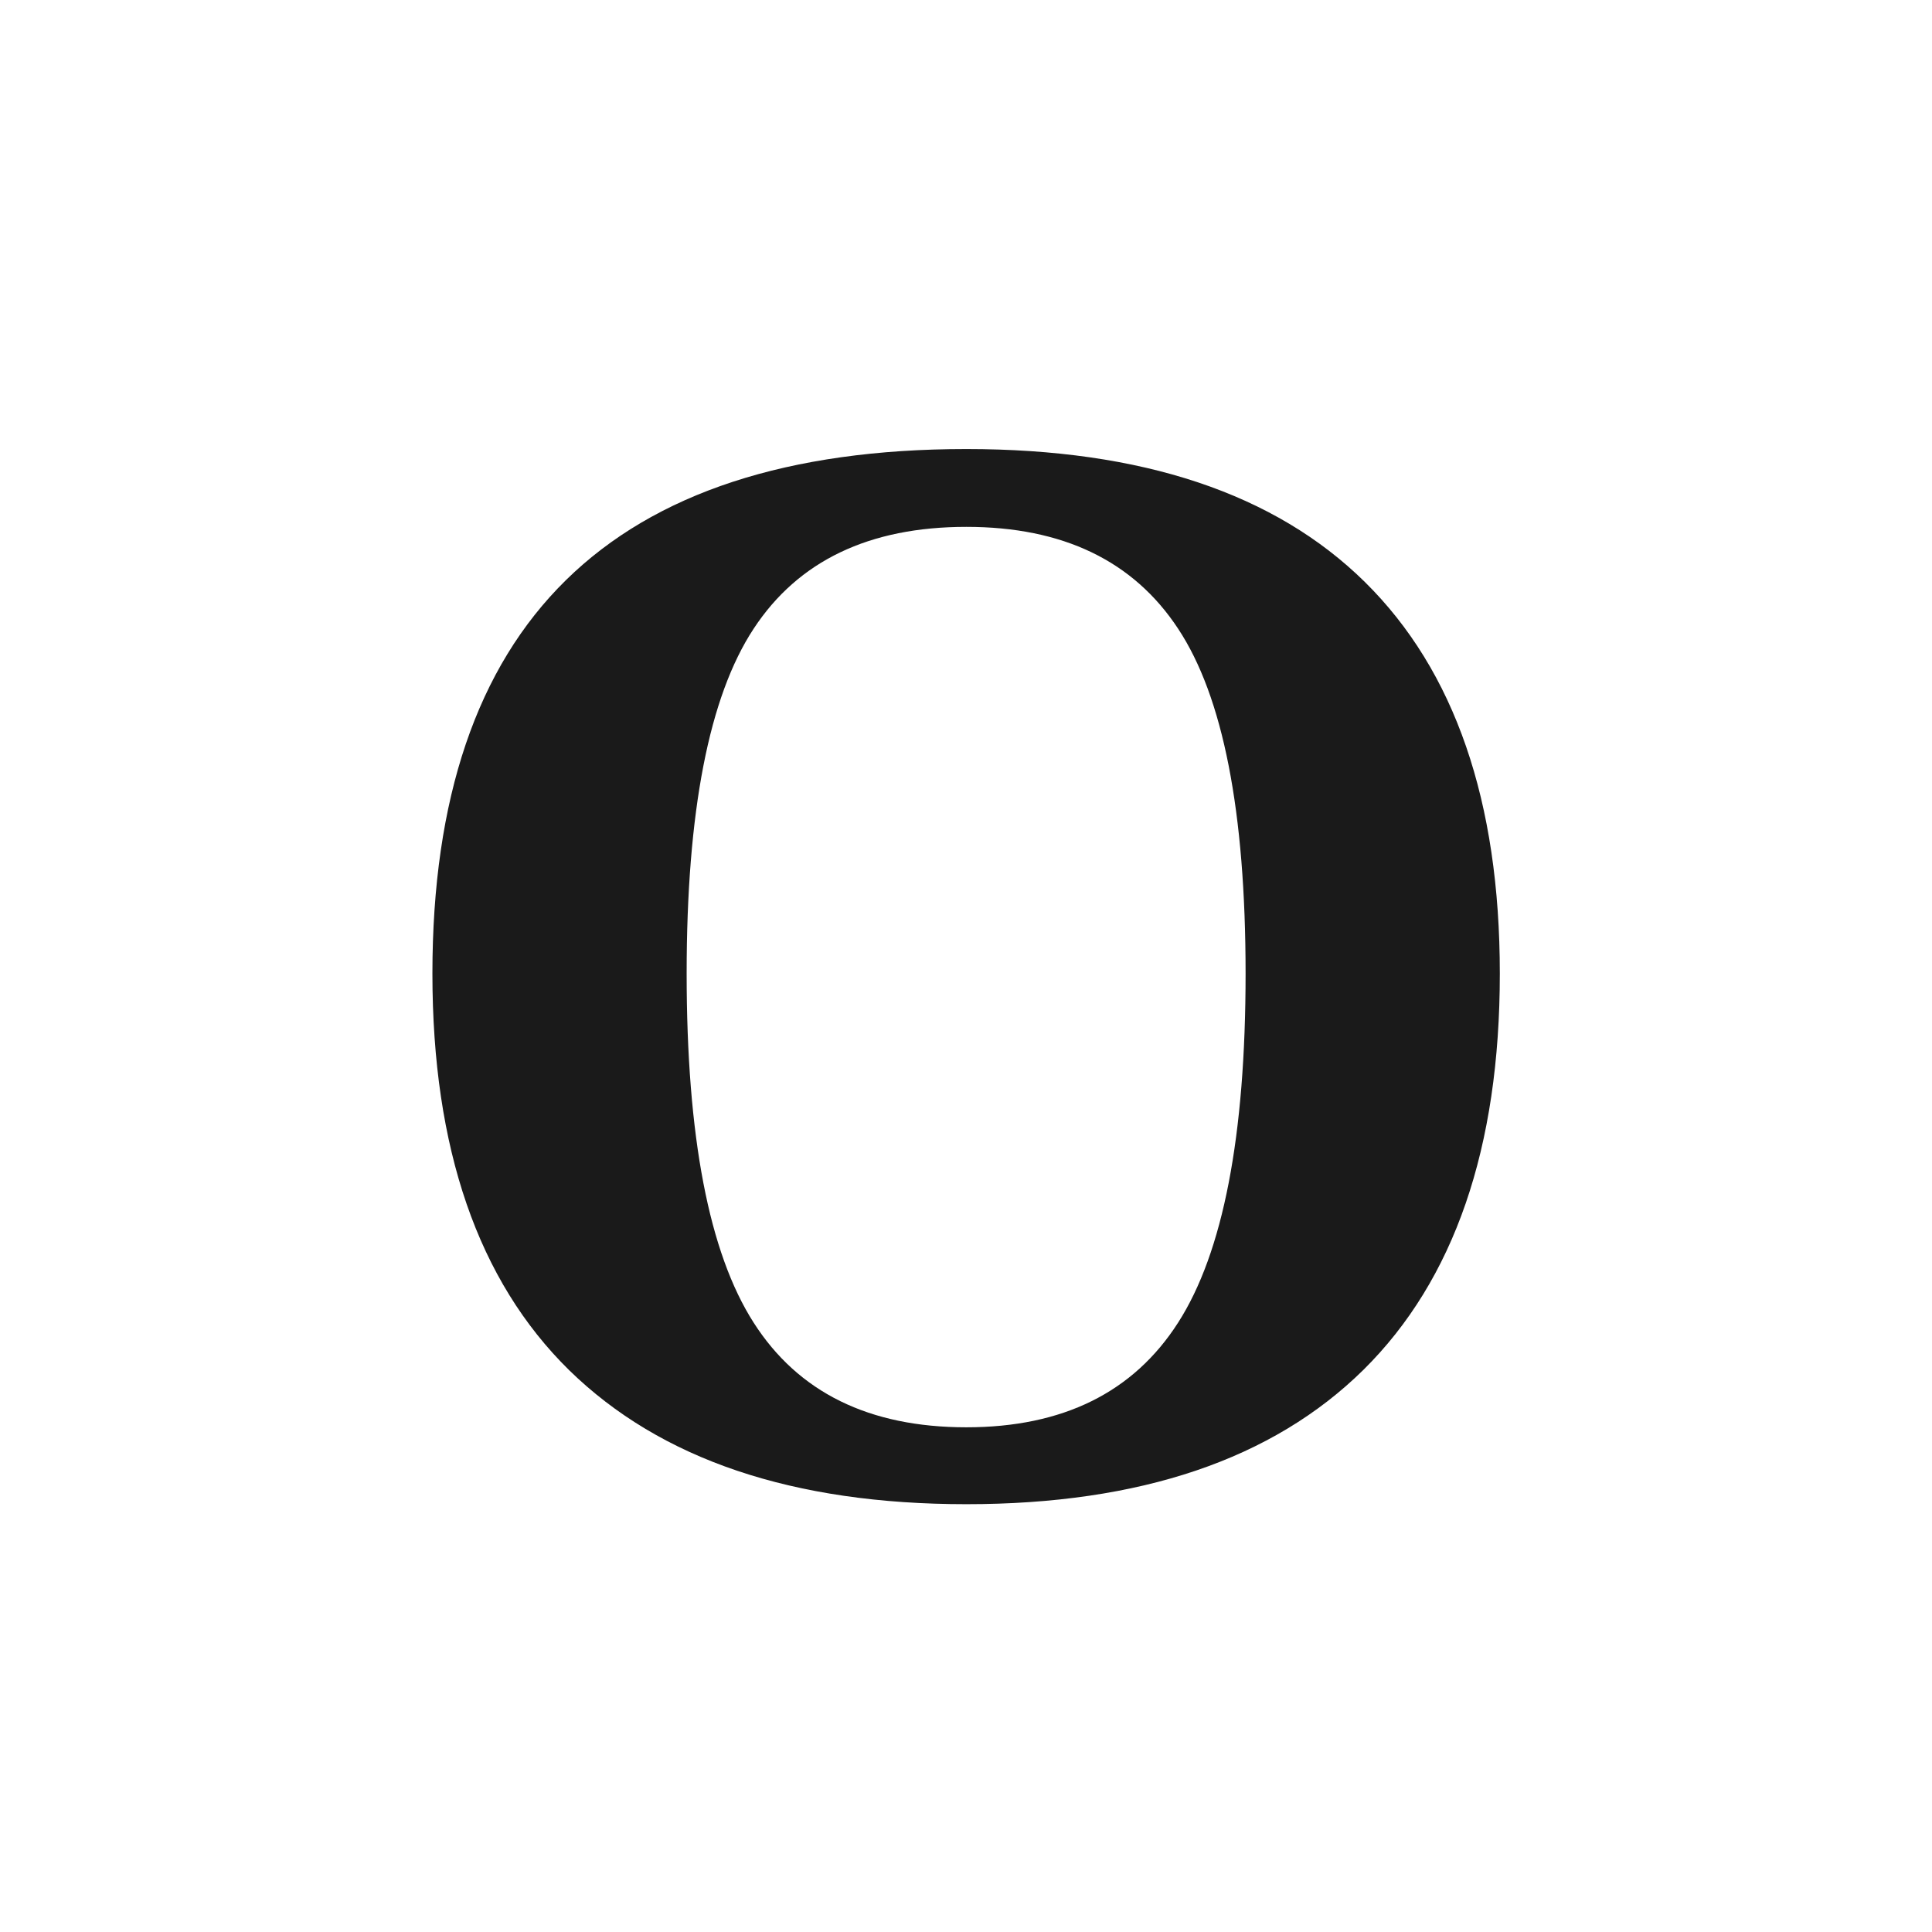
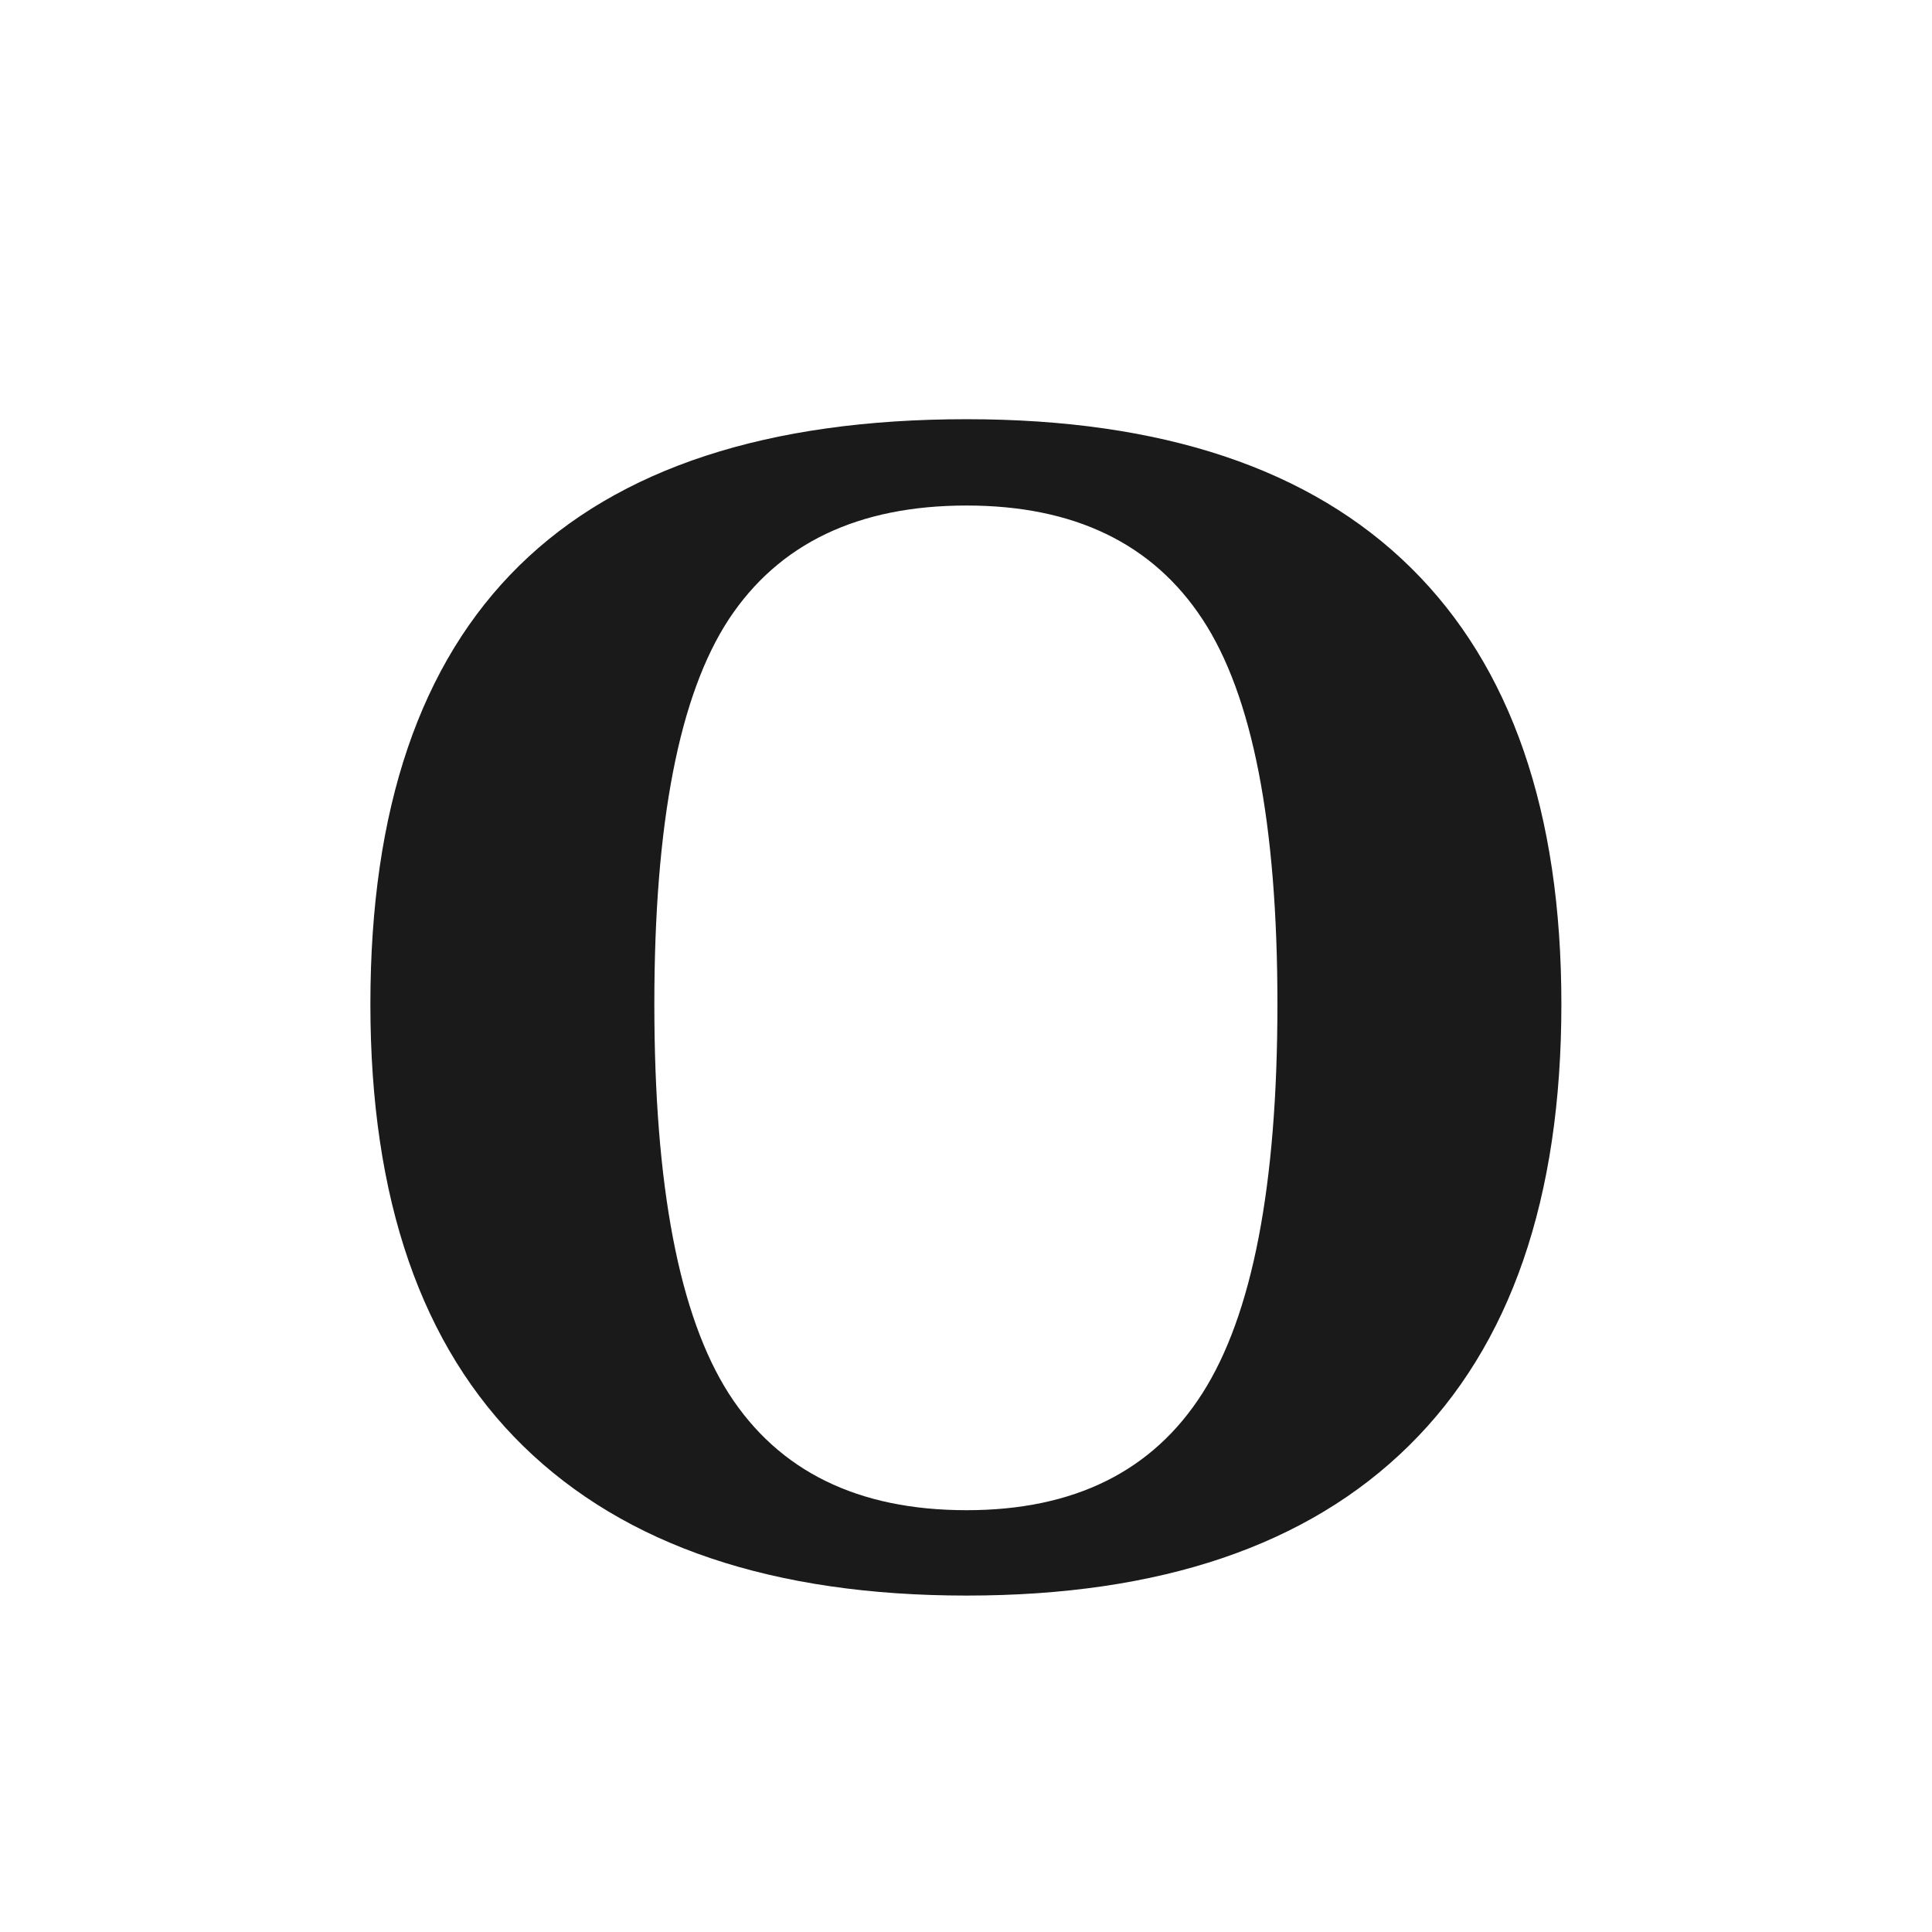
<svg xmlns="http://www.w3.org/2000/svg" viewBox="0 0 64 64">
-   <text x="50%" y="54%" dominant-baseline="middle" text-anchor="middle" font-family="Georgia, 'Times New Roman', serif" font-style="normal" font-weight="700" font-size="52" fill="#1a1a1a">O</text>
+   <text x="50%" y="56%" dominant-baseline="middle" text-anchor="middle" font-family="Georgia, 'Times New Roman', serif" font-style="normal" font-weight="900" font-size="58" fill="#1a1a1a">O</text>
</svg>
